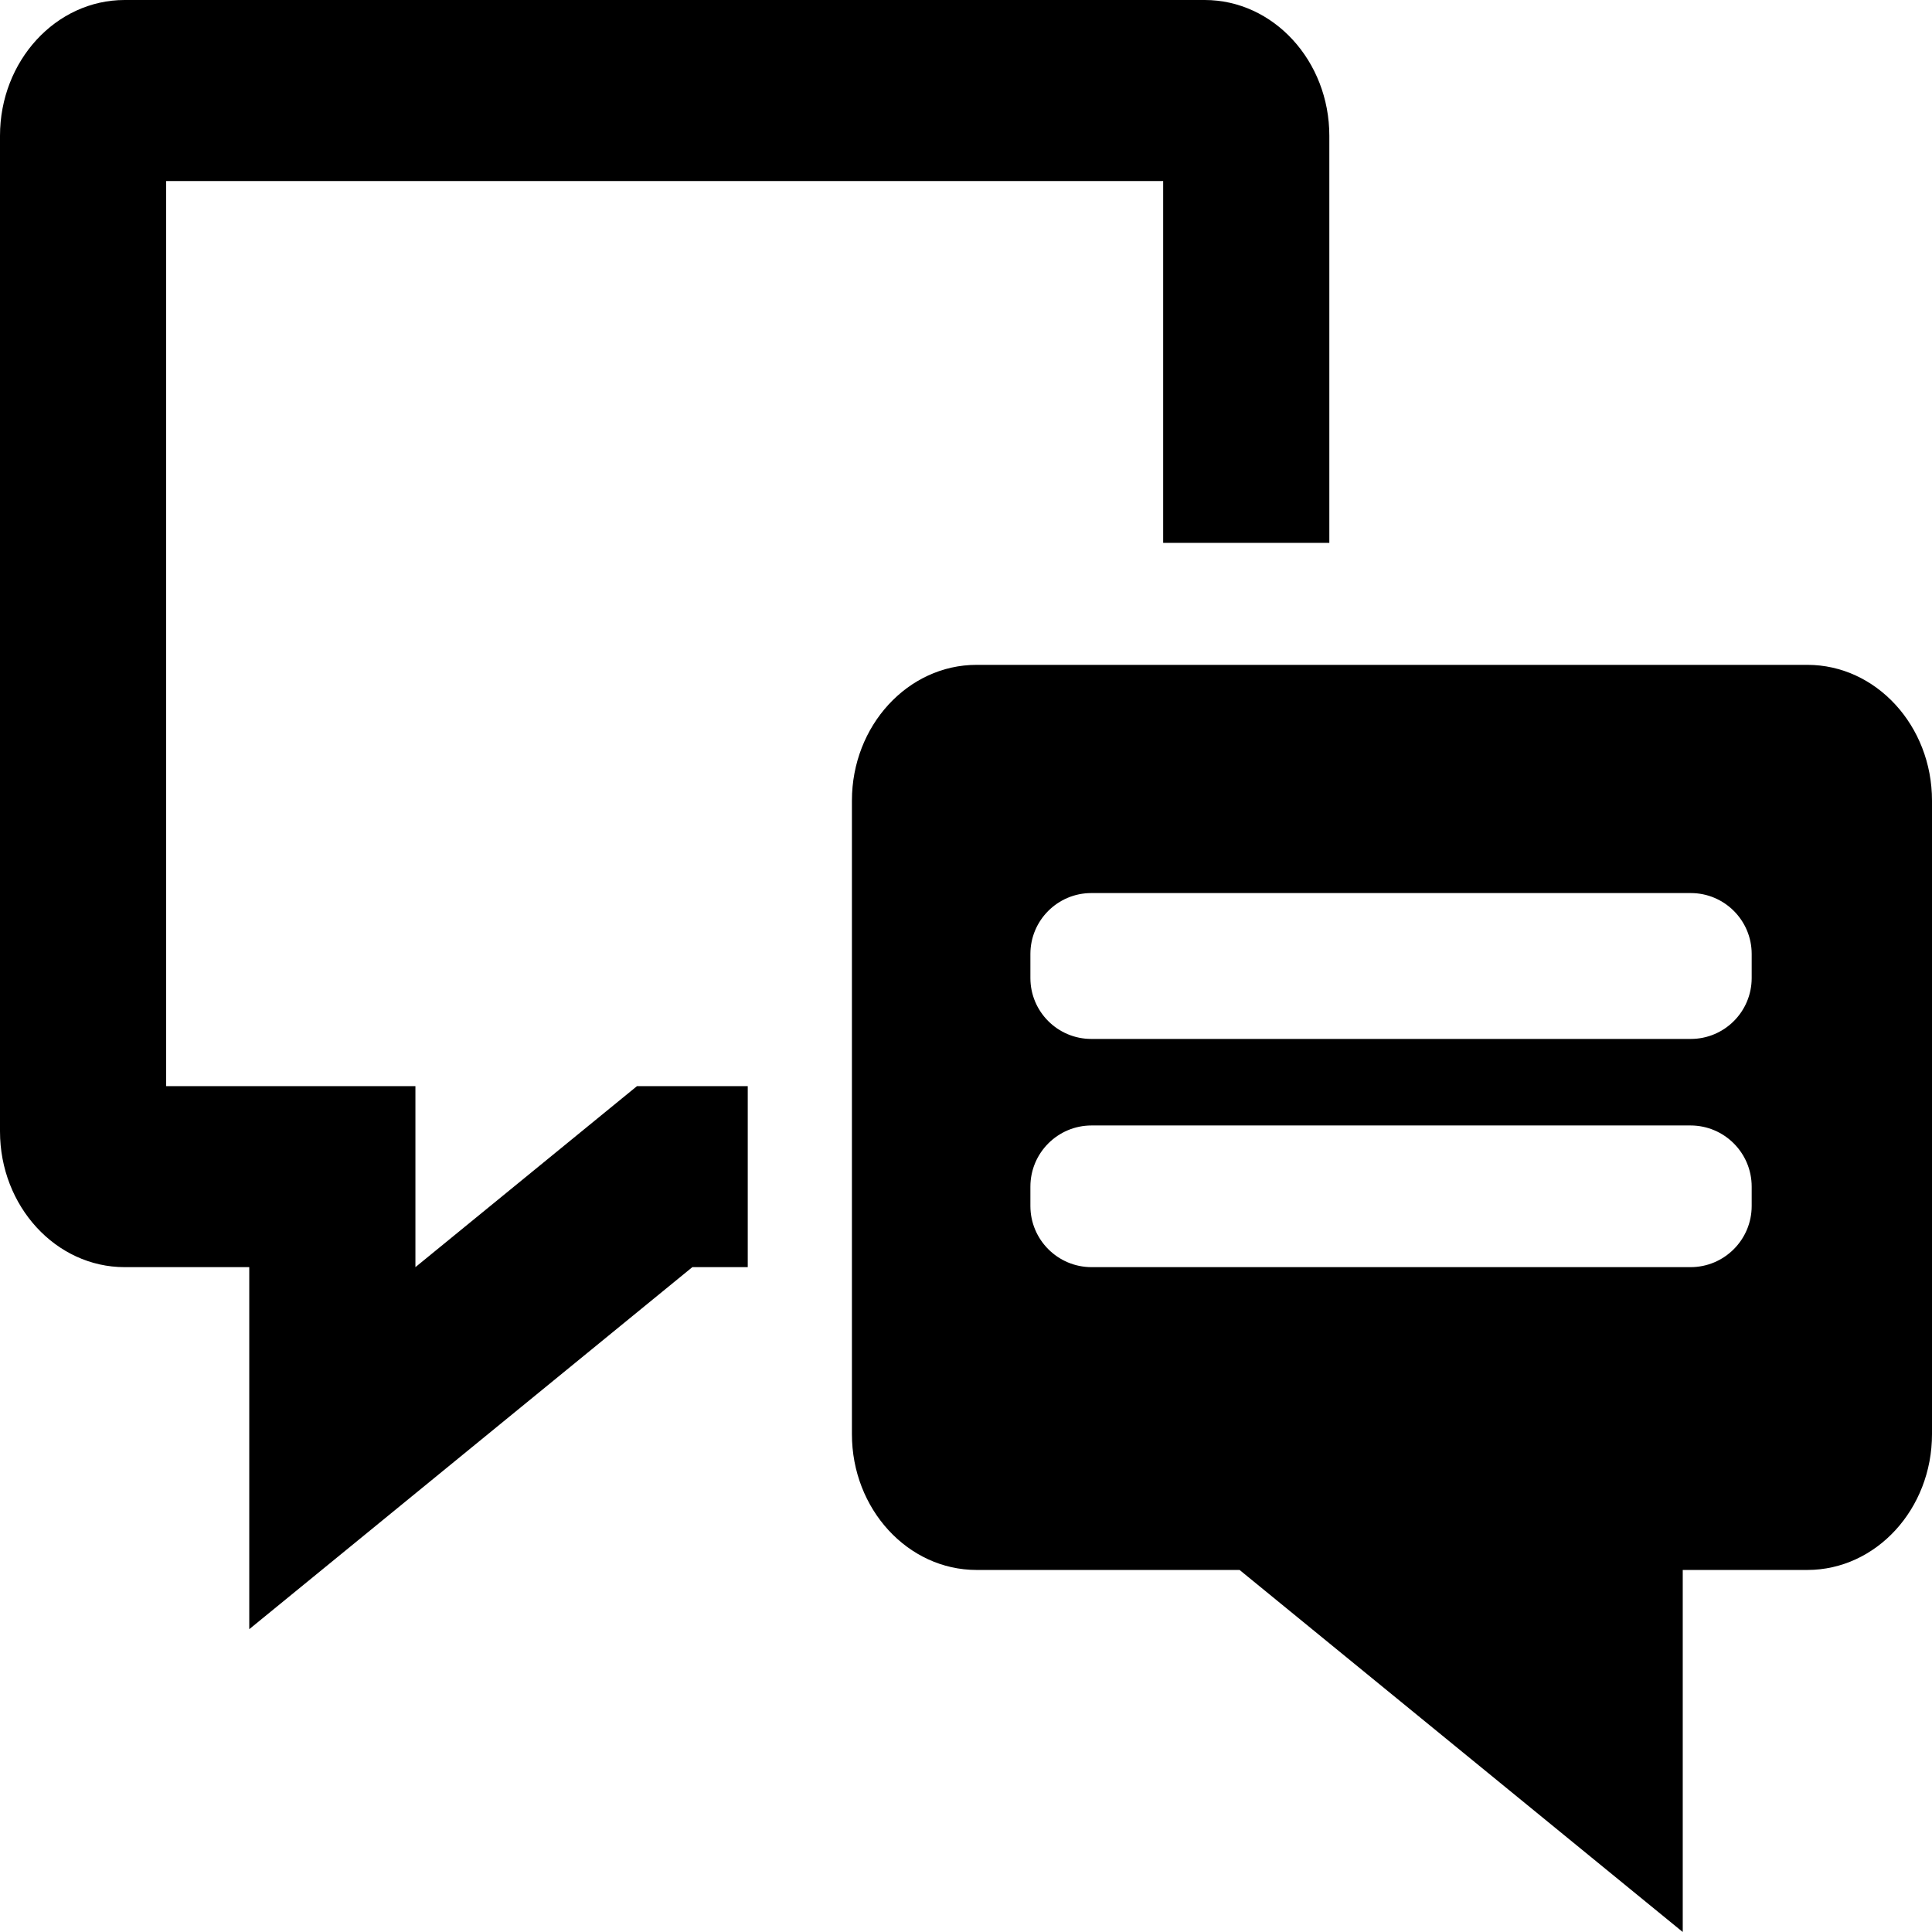
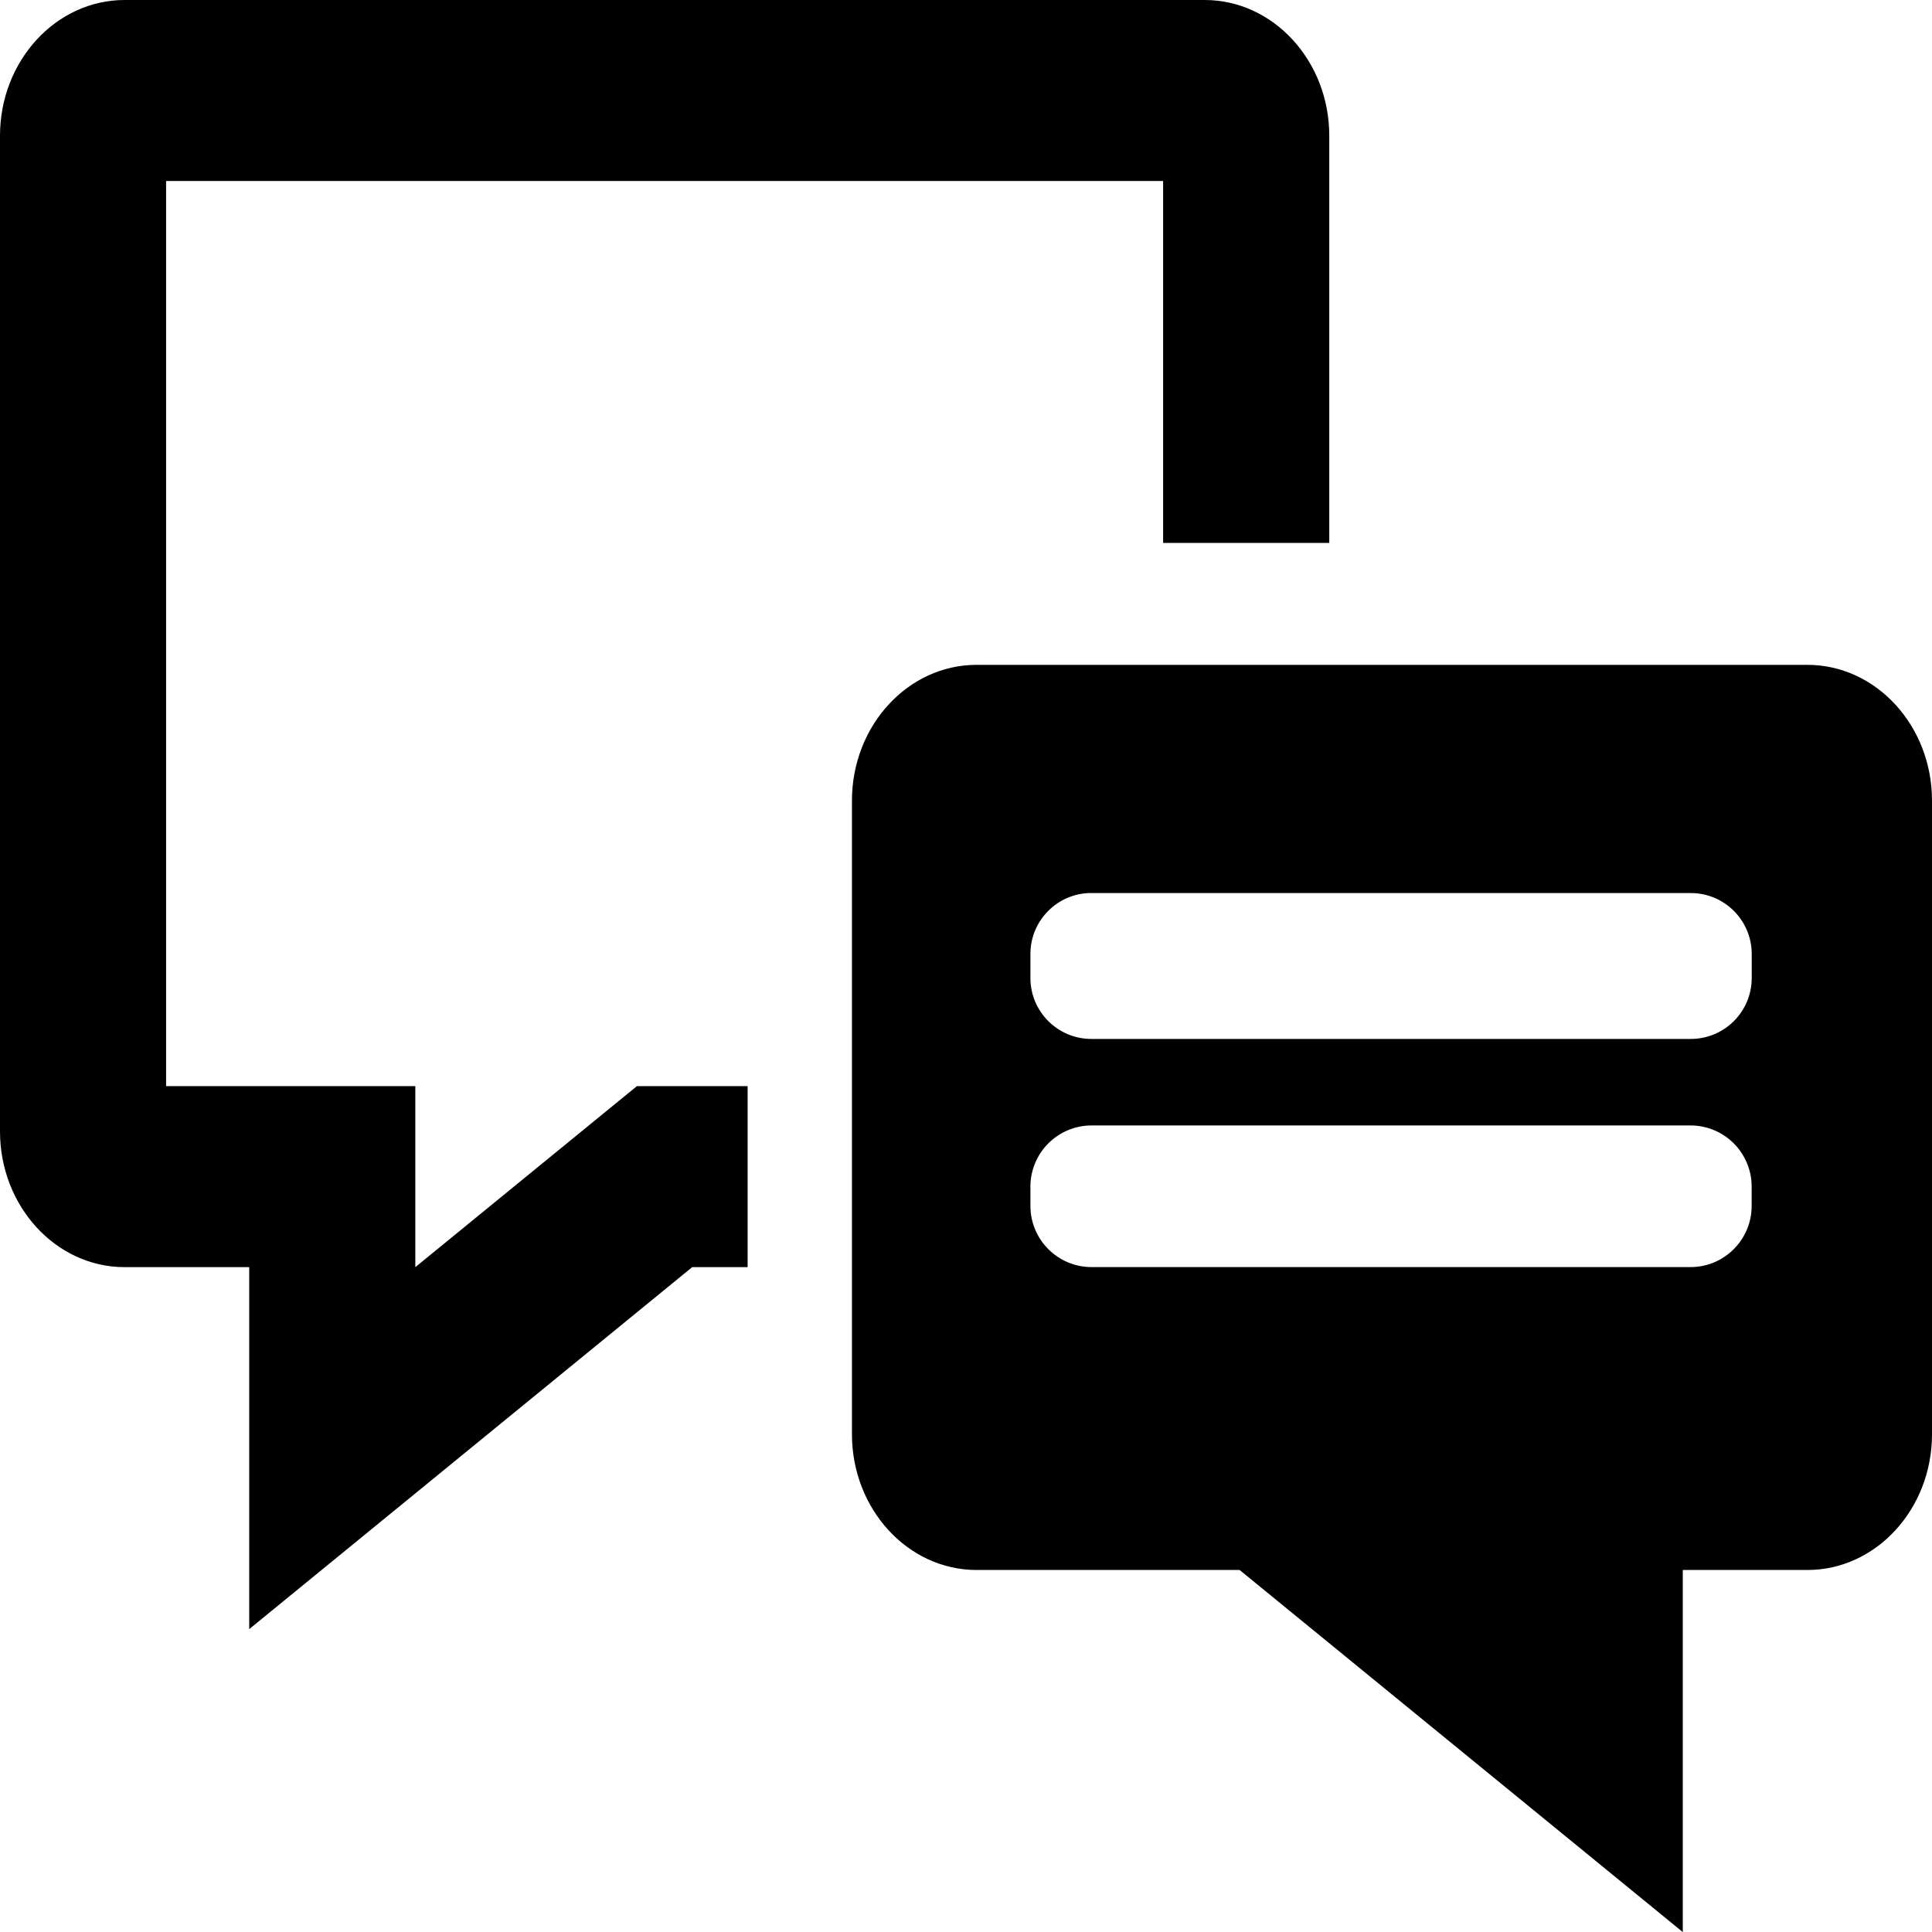
- <svg xmlns="http://www.w3.org/2000/svg" style="isolation:isolate" viewBox="0 0 150 150" width="150" height="150" id="svg2" version="1.1">
-   <defs id="defs4">
-     <clipPath id="_clipPath_dlgLR3E6j5VjvSRfMDAvzBoNye3J0kyo">
-       <rect width="150" height="150" id="rect7" />
-     </clipPath>
-   </defs>
-   <g id="g4148">
-     <g id="g9" clip-path="url(#_clipPath_dlgLR3E6j5VjvSRfMDAvzBoNye3J0kyo)">
-       <g id="Group">
-         <path id="path16" d="m 84.75,87.381 46.5,0 c 2.622,0 4.75,2.128 4.75,4.75 l 0,1.5 c 0,2.622 -2.128,4.75 -4.75,4.75 l -46.5,0 c -2.622,0 -4.75,-2.128 -4.75,-4.75 l 0,-1.5 c 0,-2.622 2.128,-4.75 4.75,-4.75 z m -0.02,-18.044 46.54,0 c 2.611,0 4.73,2.119 4.73,4.729 l 0,1.868 c 0,2.61 -2.119,4.729 -4.73,4.729 l -46.54,0 C 82.119,80.663 80,78.544 80,75.934 l 0,-1.868 c 0,-2.61 2.119,-4.729 4.73,-4.729 z M 75.819,51.619 c -5.335,0 -9.676,4.729 -9.676,10.541 l 0,49.19 c 0,5.812 4.341,10.541 9.676,10.541 l 20.422,0 34.407,28.109 0,-28.109 9.676,0 c 5.335,0 9.676,-4.729 9.676,-10.541 l 0,-49.19 c 0,-5.812 -4.341,-10.541 -9.676,-10.541 l -64.505,0 0,0 z m -56.467,74.871 0,-28.109 -9.676,0 C 4.341,98.381 0,93.652 0,87.84 L 0,10.541 C 0,4.729 4.341,0 9.676,0 l 83.857,0 c 5.335,0 9.676,4.729 9.676,10.541 l 0,31.608 -12.901,0 0,-28.095 -77.407,0 0,70.273 19.352,0 0,14.054 17.203,-14.054 8.599,0 0,14.054 -4.302,0 -34.401,28.109 0,0 z" />
-       </g>
-     </g>
-   </g>
+ <svg xmlns="http://www.w3.org/2000/svg" version="1.1" width="32" height="32" viewBox="0 0 32 32">
+   <path d="M18.080 18.641h9.92c0.559 0 1.013 0.454 1.013 1.013v0.32c0 0.559-0.454 1.013-1.013 1.013h-9.92c-0.559 0-1.013-0.454-1.013-1.013v-0.32c0-0.559 0.454-1.013 1.013-1.013zM18.076 14.792h9.929c0.557 0 1.009 0.452 1.009 1.009v0.398c0 0.557-0.452 1.009-1.009 1.009h-9.929c-0.557 0-1.009-0.452-1.009-1.009v-0.399c0-0.557 0.452-1.009 1.009-1.009zM16.175 11.012c-1.138 0-2.064 1.009-2.064 2.249v10.494c0 1.24 0.926 2.249 2.064 2.249h4.357l7.34 5.997v-5.997h2.064c1.138 0 2.064-1.009 2.064-2.249v-10.494c0-1.24-0.926-2.249-2.064-2.249h-13.761zM4.128 26.985v-5.997h-2.064c-1.138 0-2.064-1.009-2.064-2.249v-16.49c0-1.24 0.926-2.249 2.064-2.249h17.889c1.138 0 2.064 1.009 2.064 2.249v6.743h-2.752v-5.994h-16.514v14.992h4.128v2.998l3.67-2.998h1.834v2.998h-0.918l-7.339 5.997z" />
</svg>
